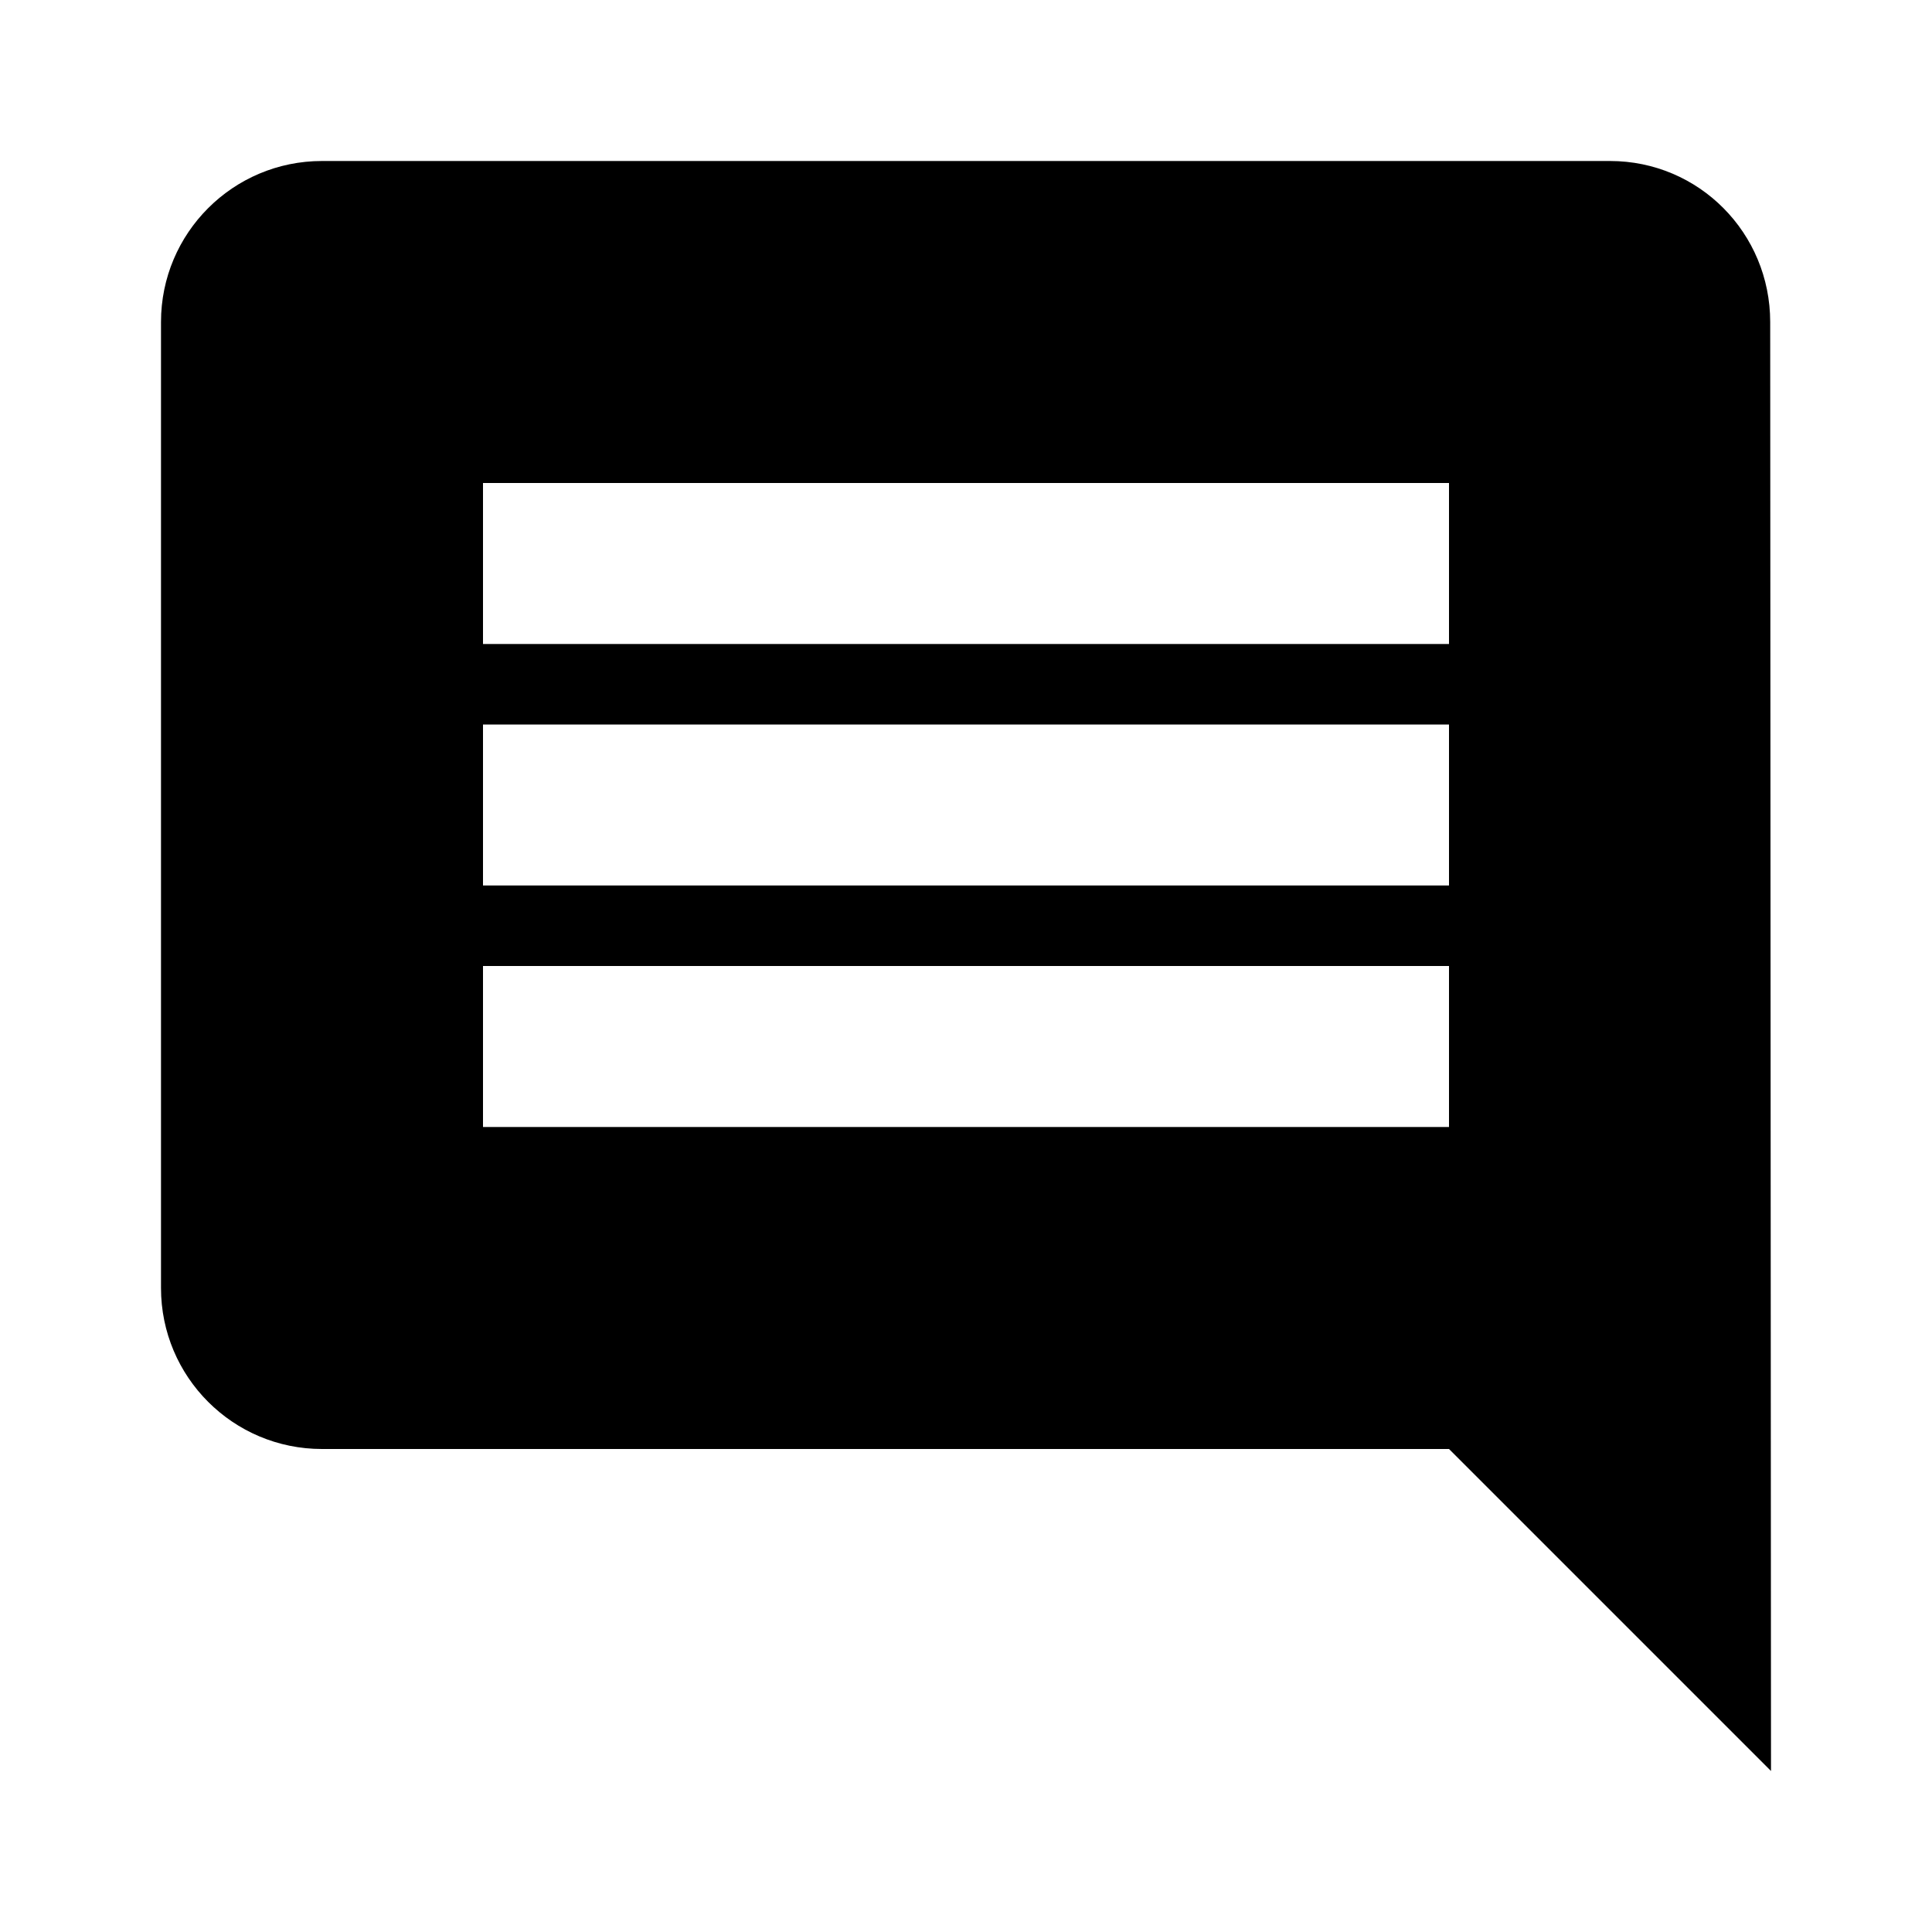
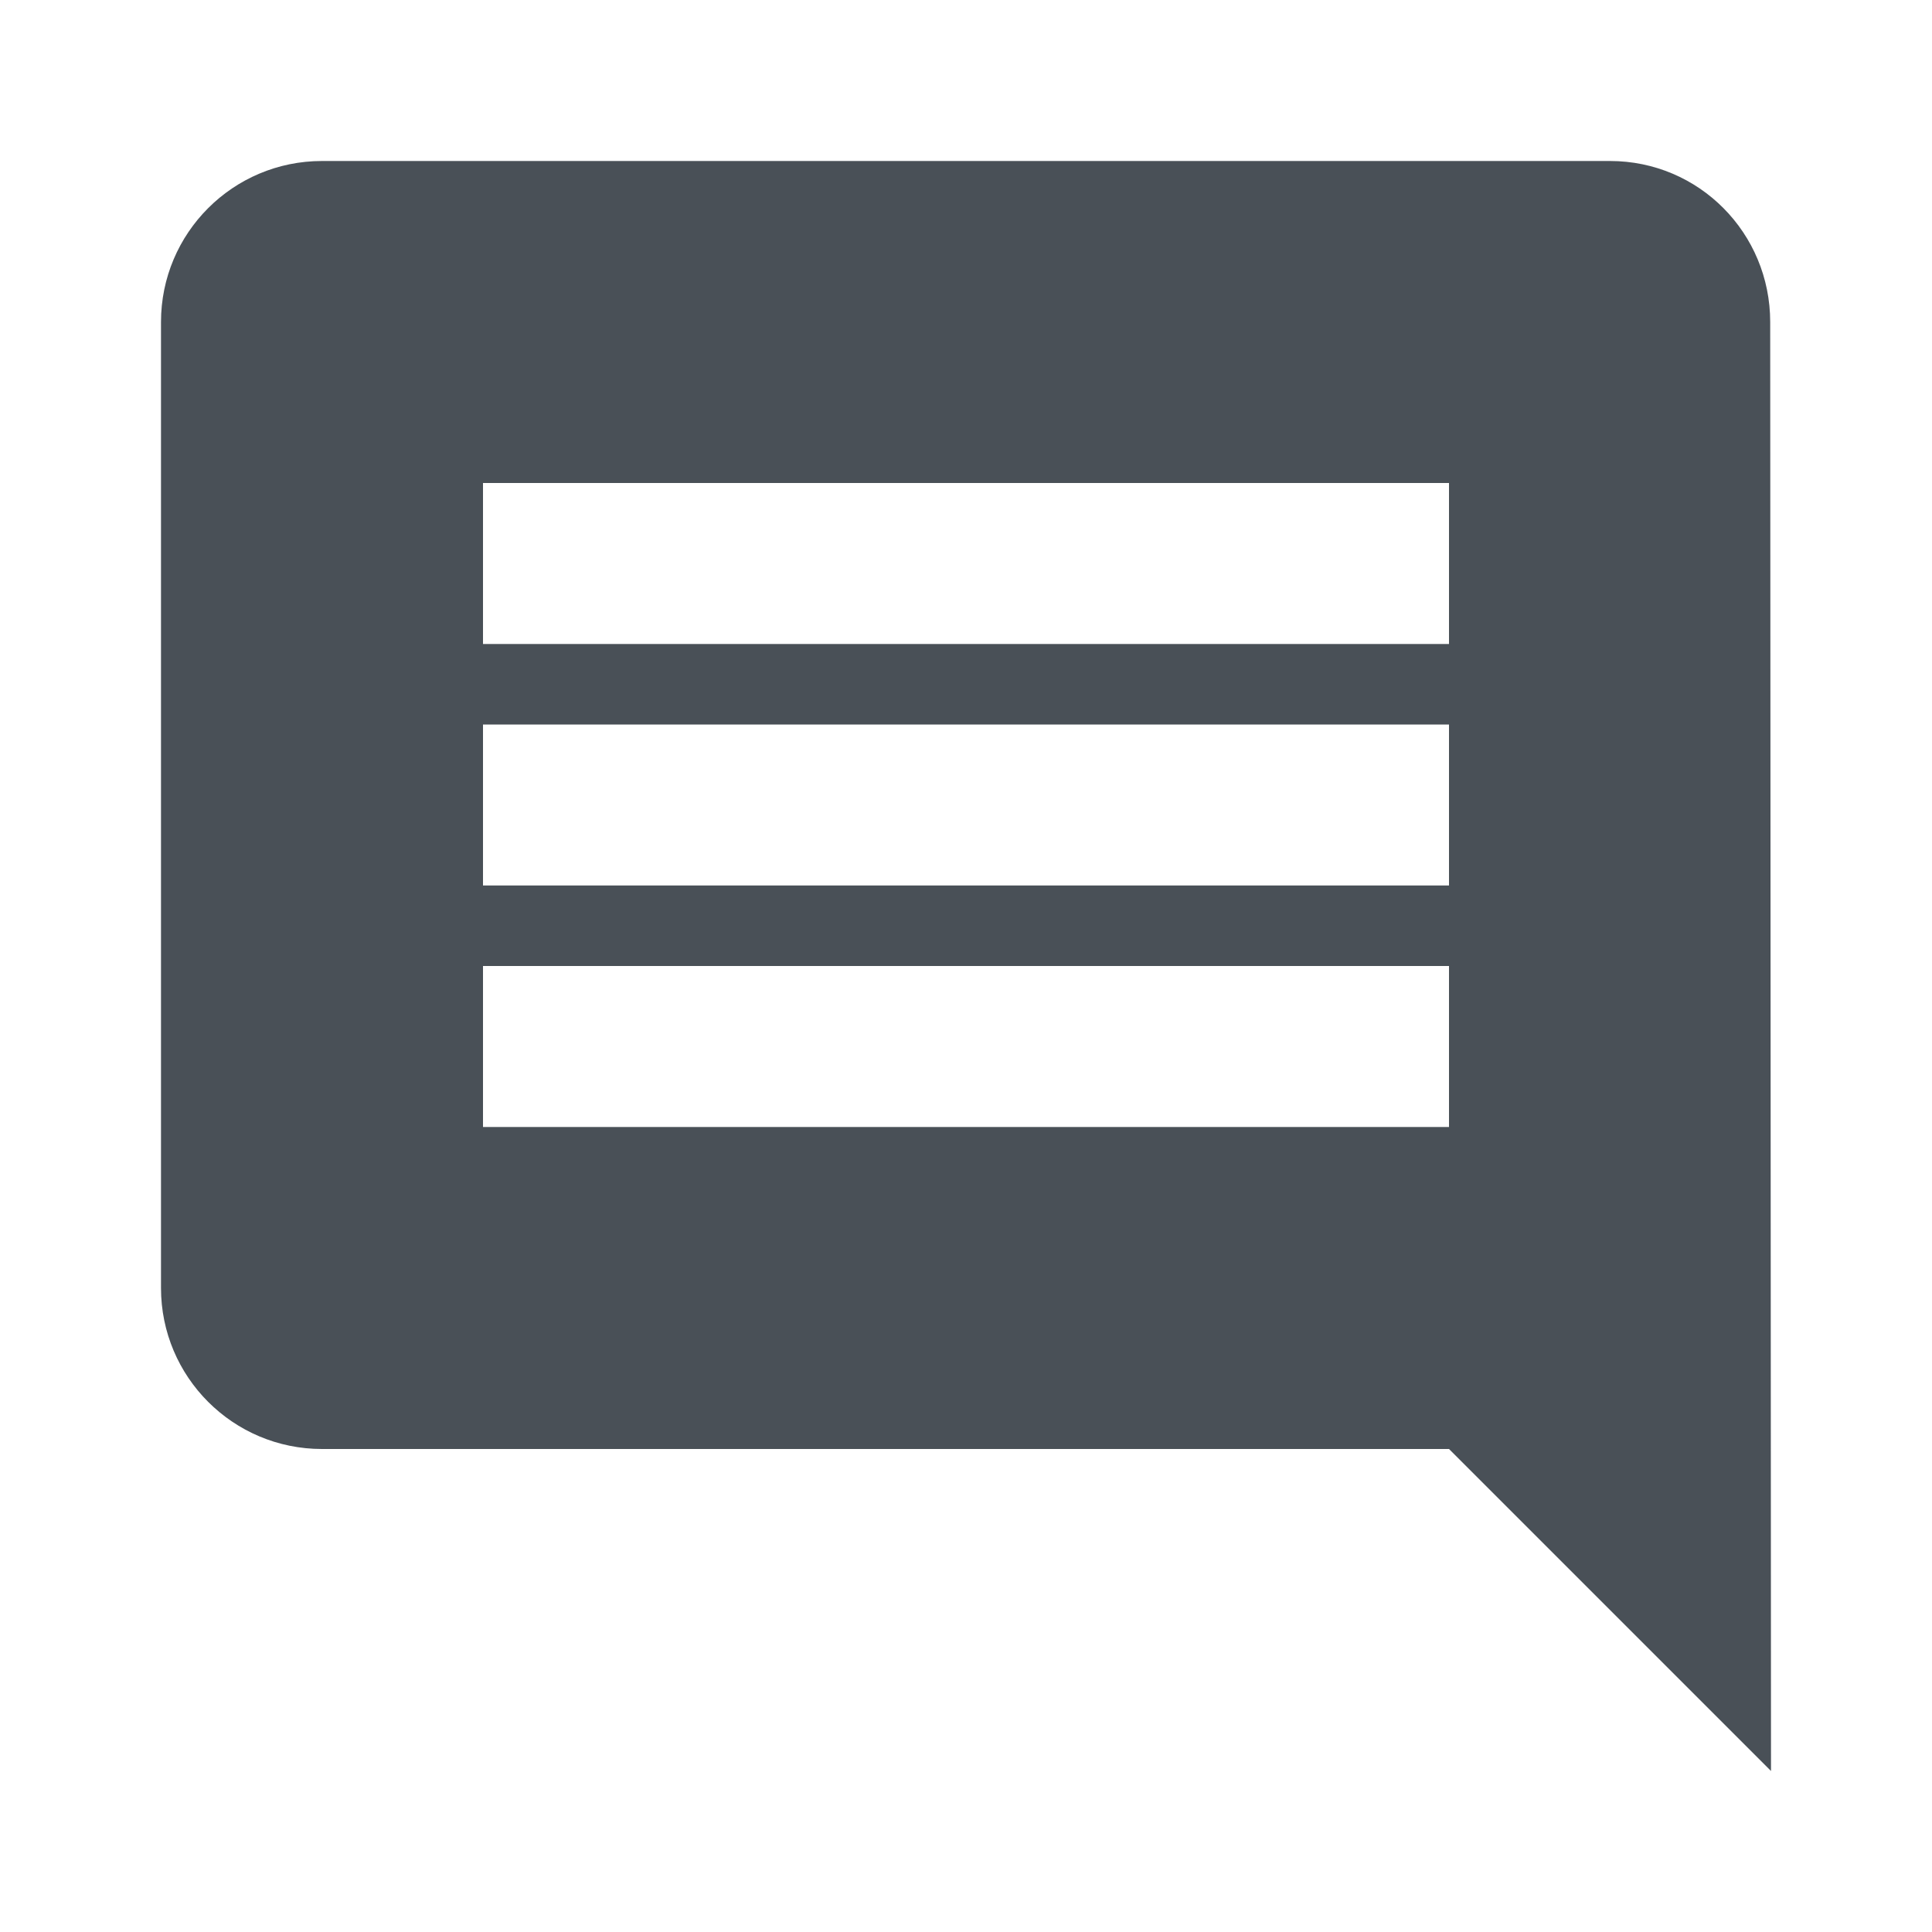
- <svg xmlns="http://www.w3.org/2000/svg" height="48" viewBox="0 0 48 48" width="48">
-   <path d="M43.98 8c0-2.21-1.77-4-3.98-4H8C5.79 4 4 5.79 4 8v24c0 2.21 1.79 4 4 4h28l8 8-.02-36zM36 28H12v-4h24v4zm0-6H12v-4h24v4zm0-6H12v-4h24v4z" />
+ <svg xmlns="http://www.w3.org/2000/svg" height="48" fill="#495057;" viewBox="0 0 48 48" width="48">
+   <path style="fill: #495057;" d="M43.98 8c0-2.21-1.77-4-3.98-4H8C5.79 4 4 5.79 4 8v24c0 2.21 1.79 4 4 4h28l8 8-.02-36zM36 28H12v-4h24v4zm0-6H12v-4h24v4zm0-6H12v-4h24v4z" />
  <path d="M0 0h48v48H0z" fill="none" />
</svg>
